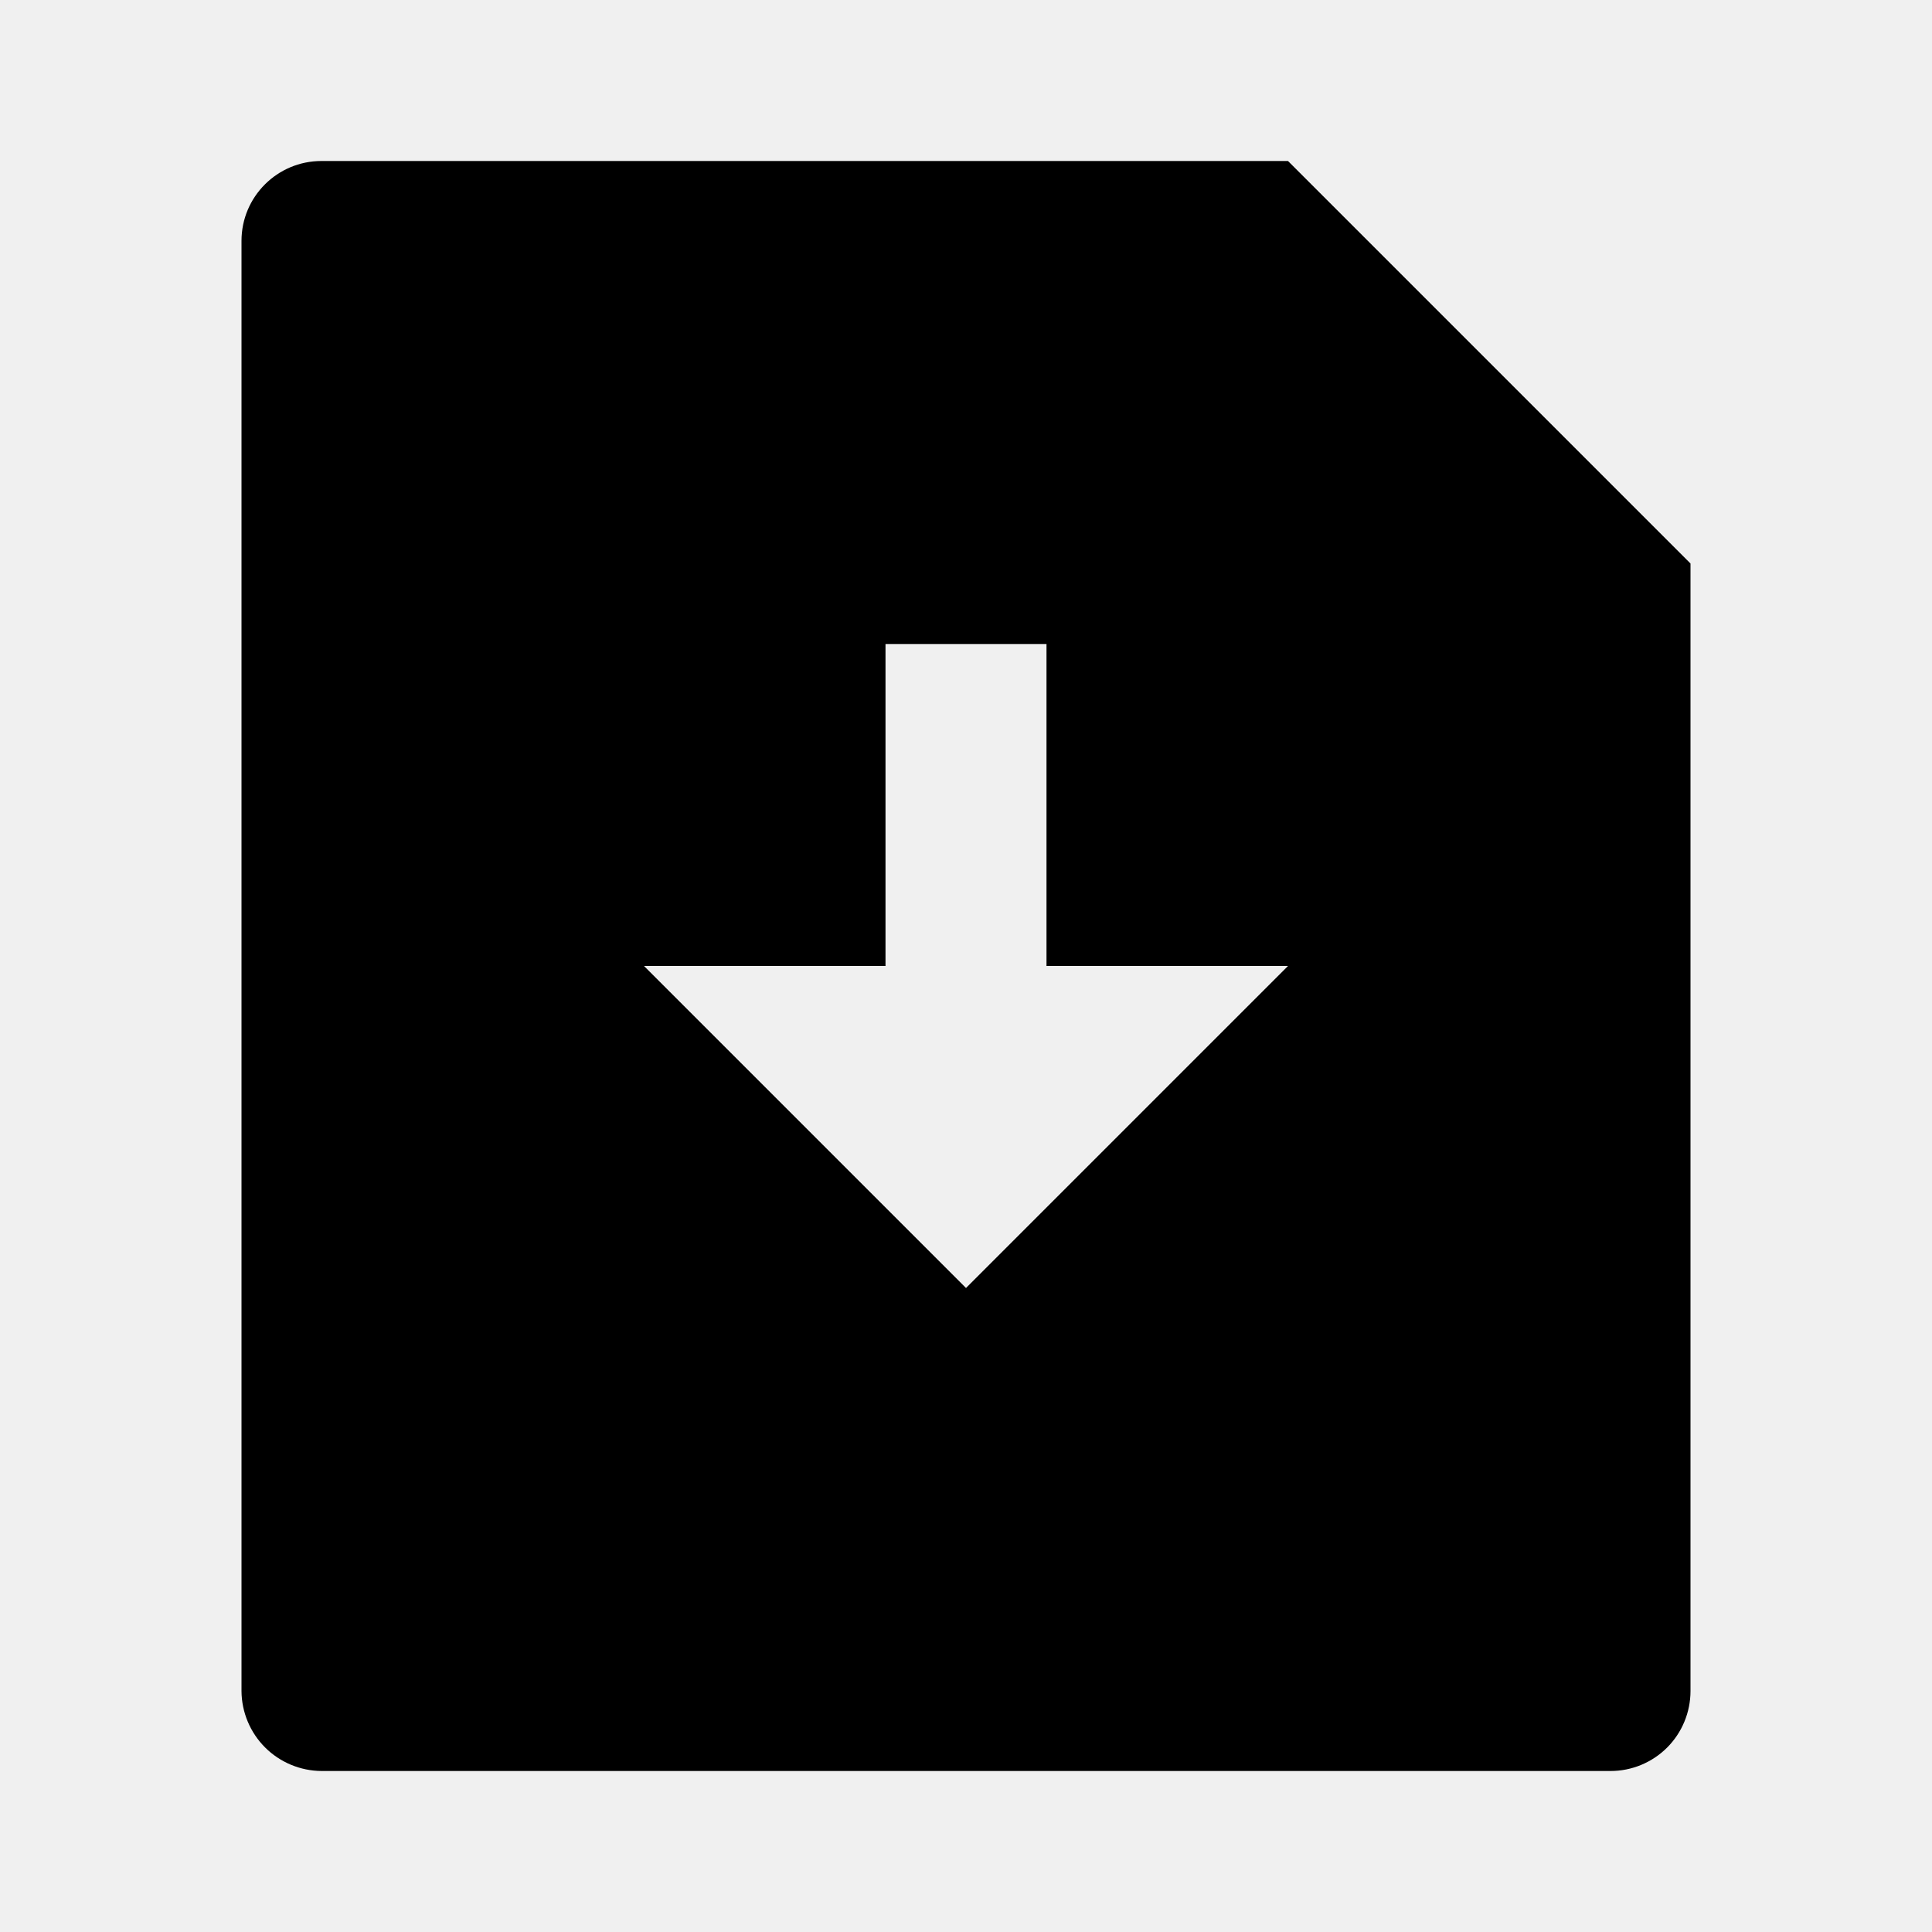
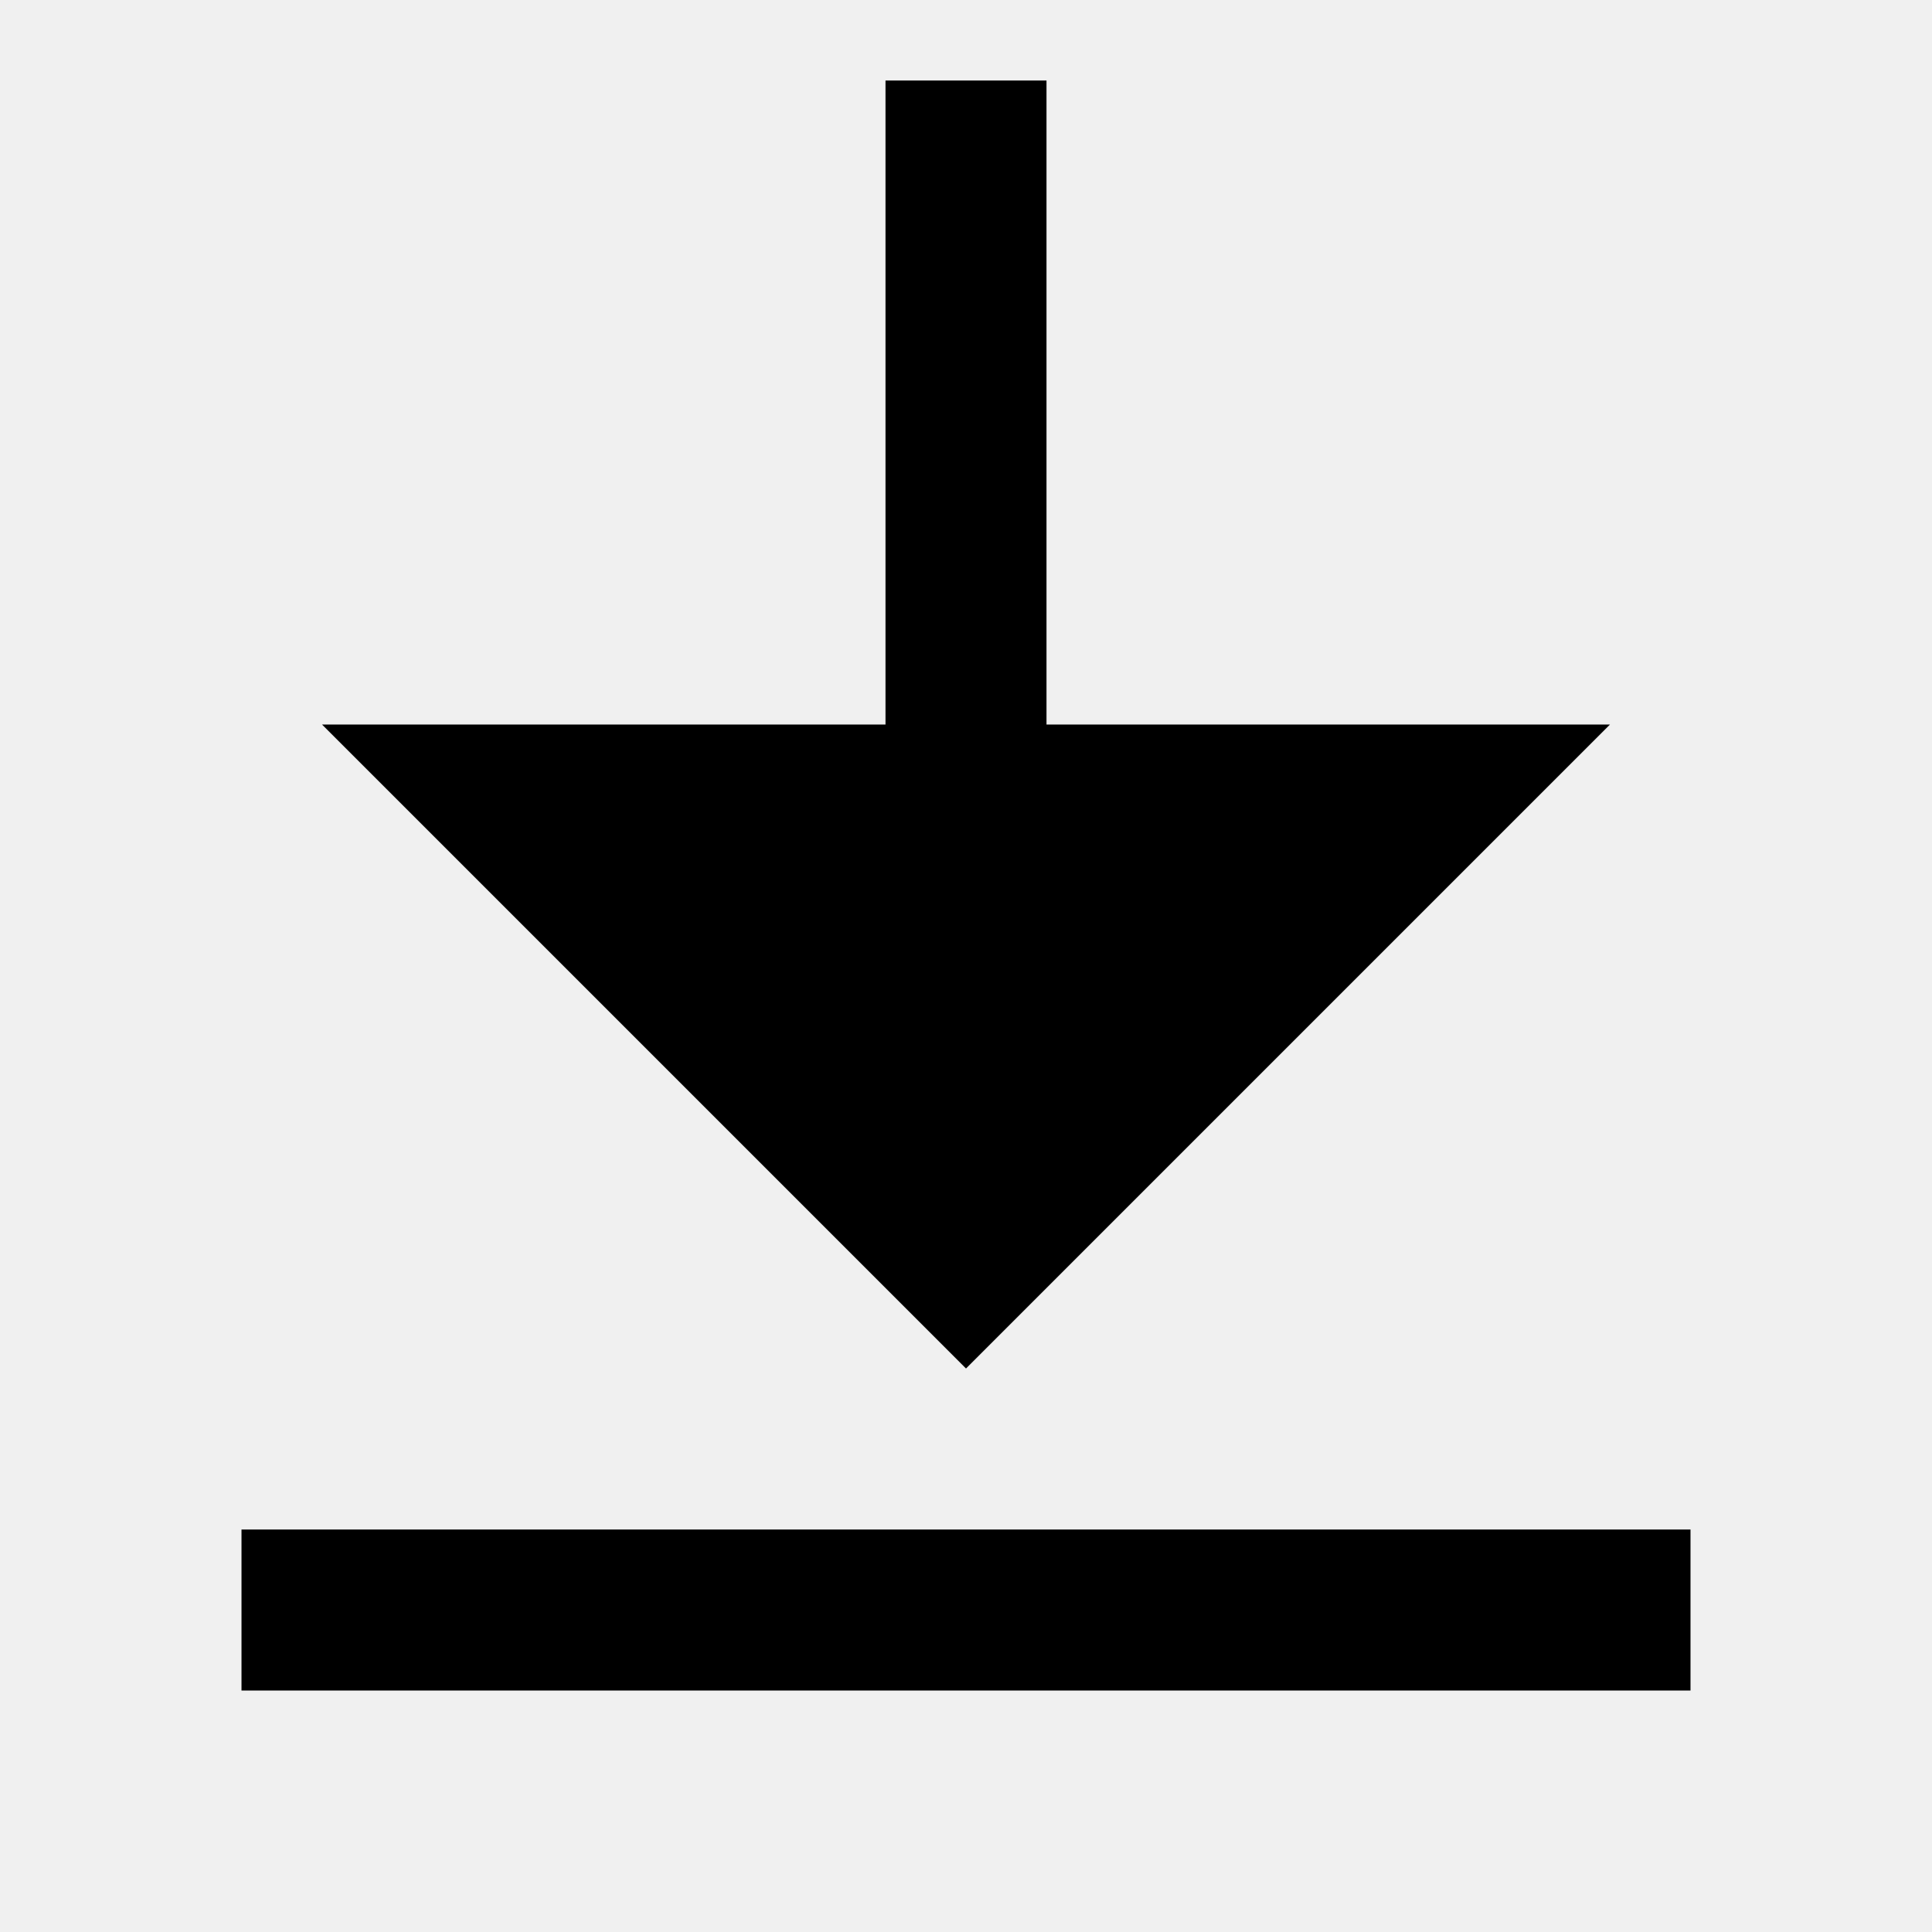
<svg xmlns="http://www.w3.org/2000/svg" width="48" height="48" viewBox="0 0 48 48" fill="none">
-   <g clip-path="url(#clip0_2042_7)">
-     <path d="M32 4L42 14V42.016C41.999 42.542 41.79 43.047 41.418 43.419C41.045 43.791 40.54 44 40.014 44H7.986C7.461 43.996 6.958 43.786 6.586 43.415C6.215 43.044 6.004 42.541 6 42.016V5.984C6 4.888 6.89 4 7.986 4H32ZM26 24V16H22V24H16L24 32L32 24H26Z" fill="black" />
+   <g clip-path="url(#clip0_2042_11)">
+     <path d="M6 38H42V42H6V38ZM26 18H40L24 34L8 18H22V2H26V18Z" fill="black" />
  </g>
  <defs>
-     <clipPath id="clip0_2042_7">
+     <clipPath id="clip0_2042_11">
      <rect width="48" height="48" fill="white" />
    </clipPath>
  </defs>
</svg>
